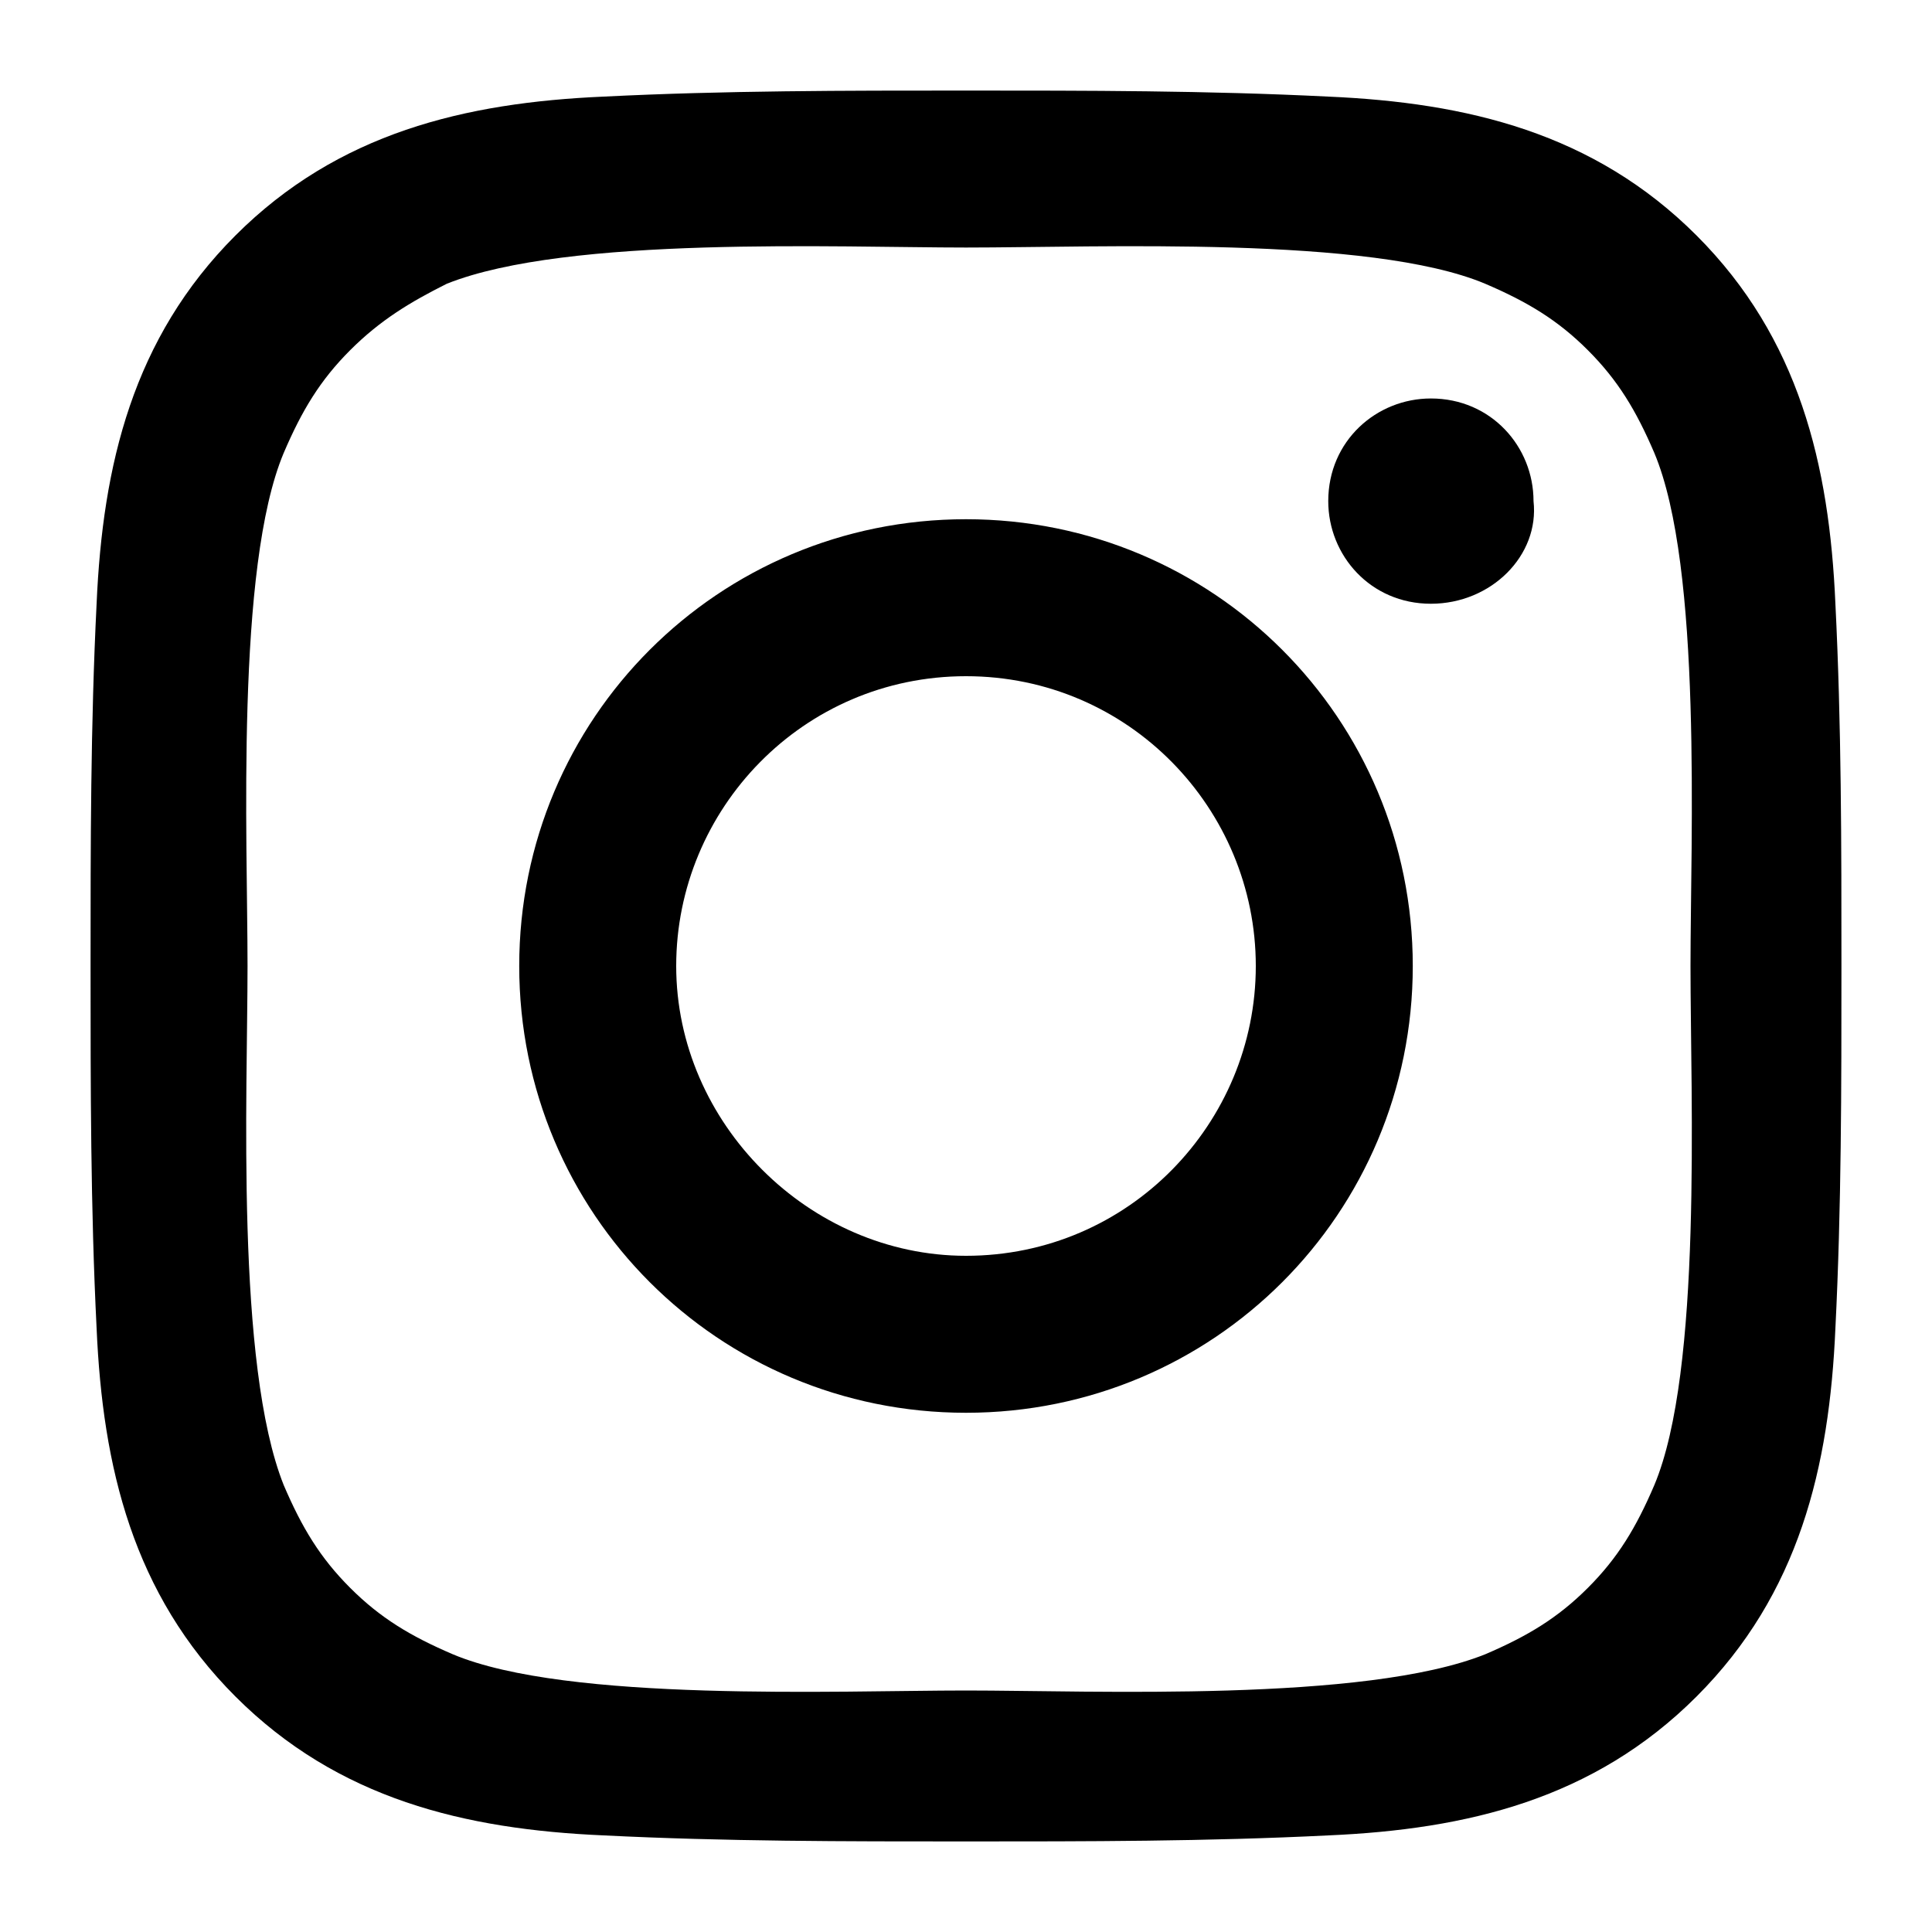
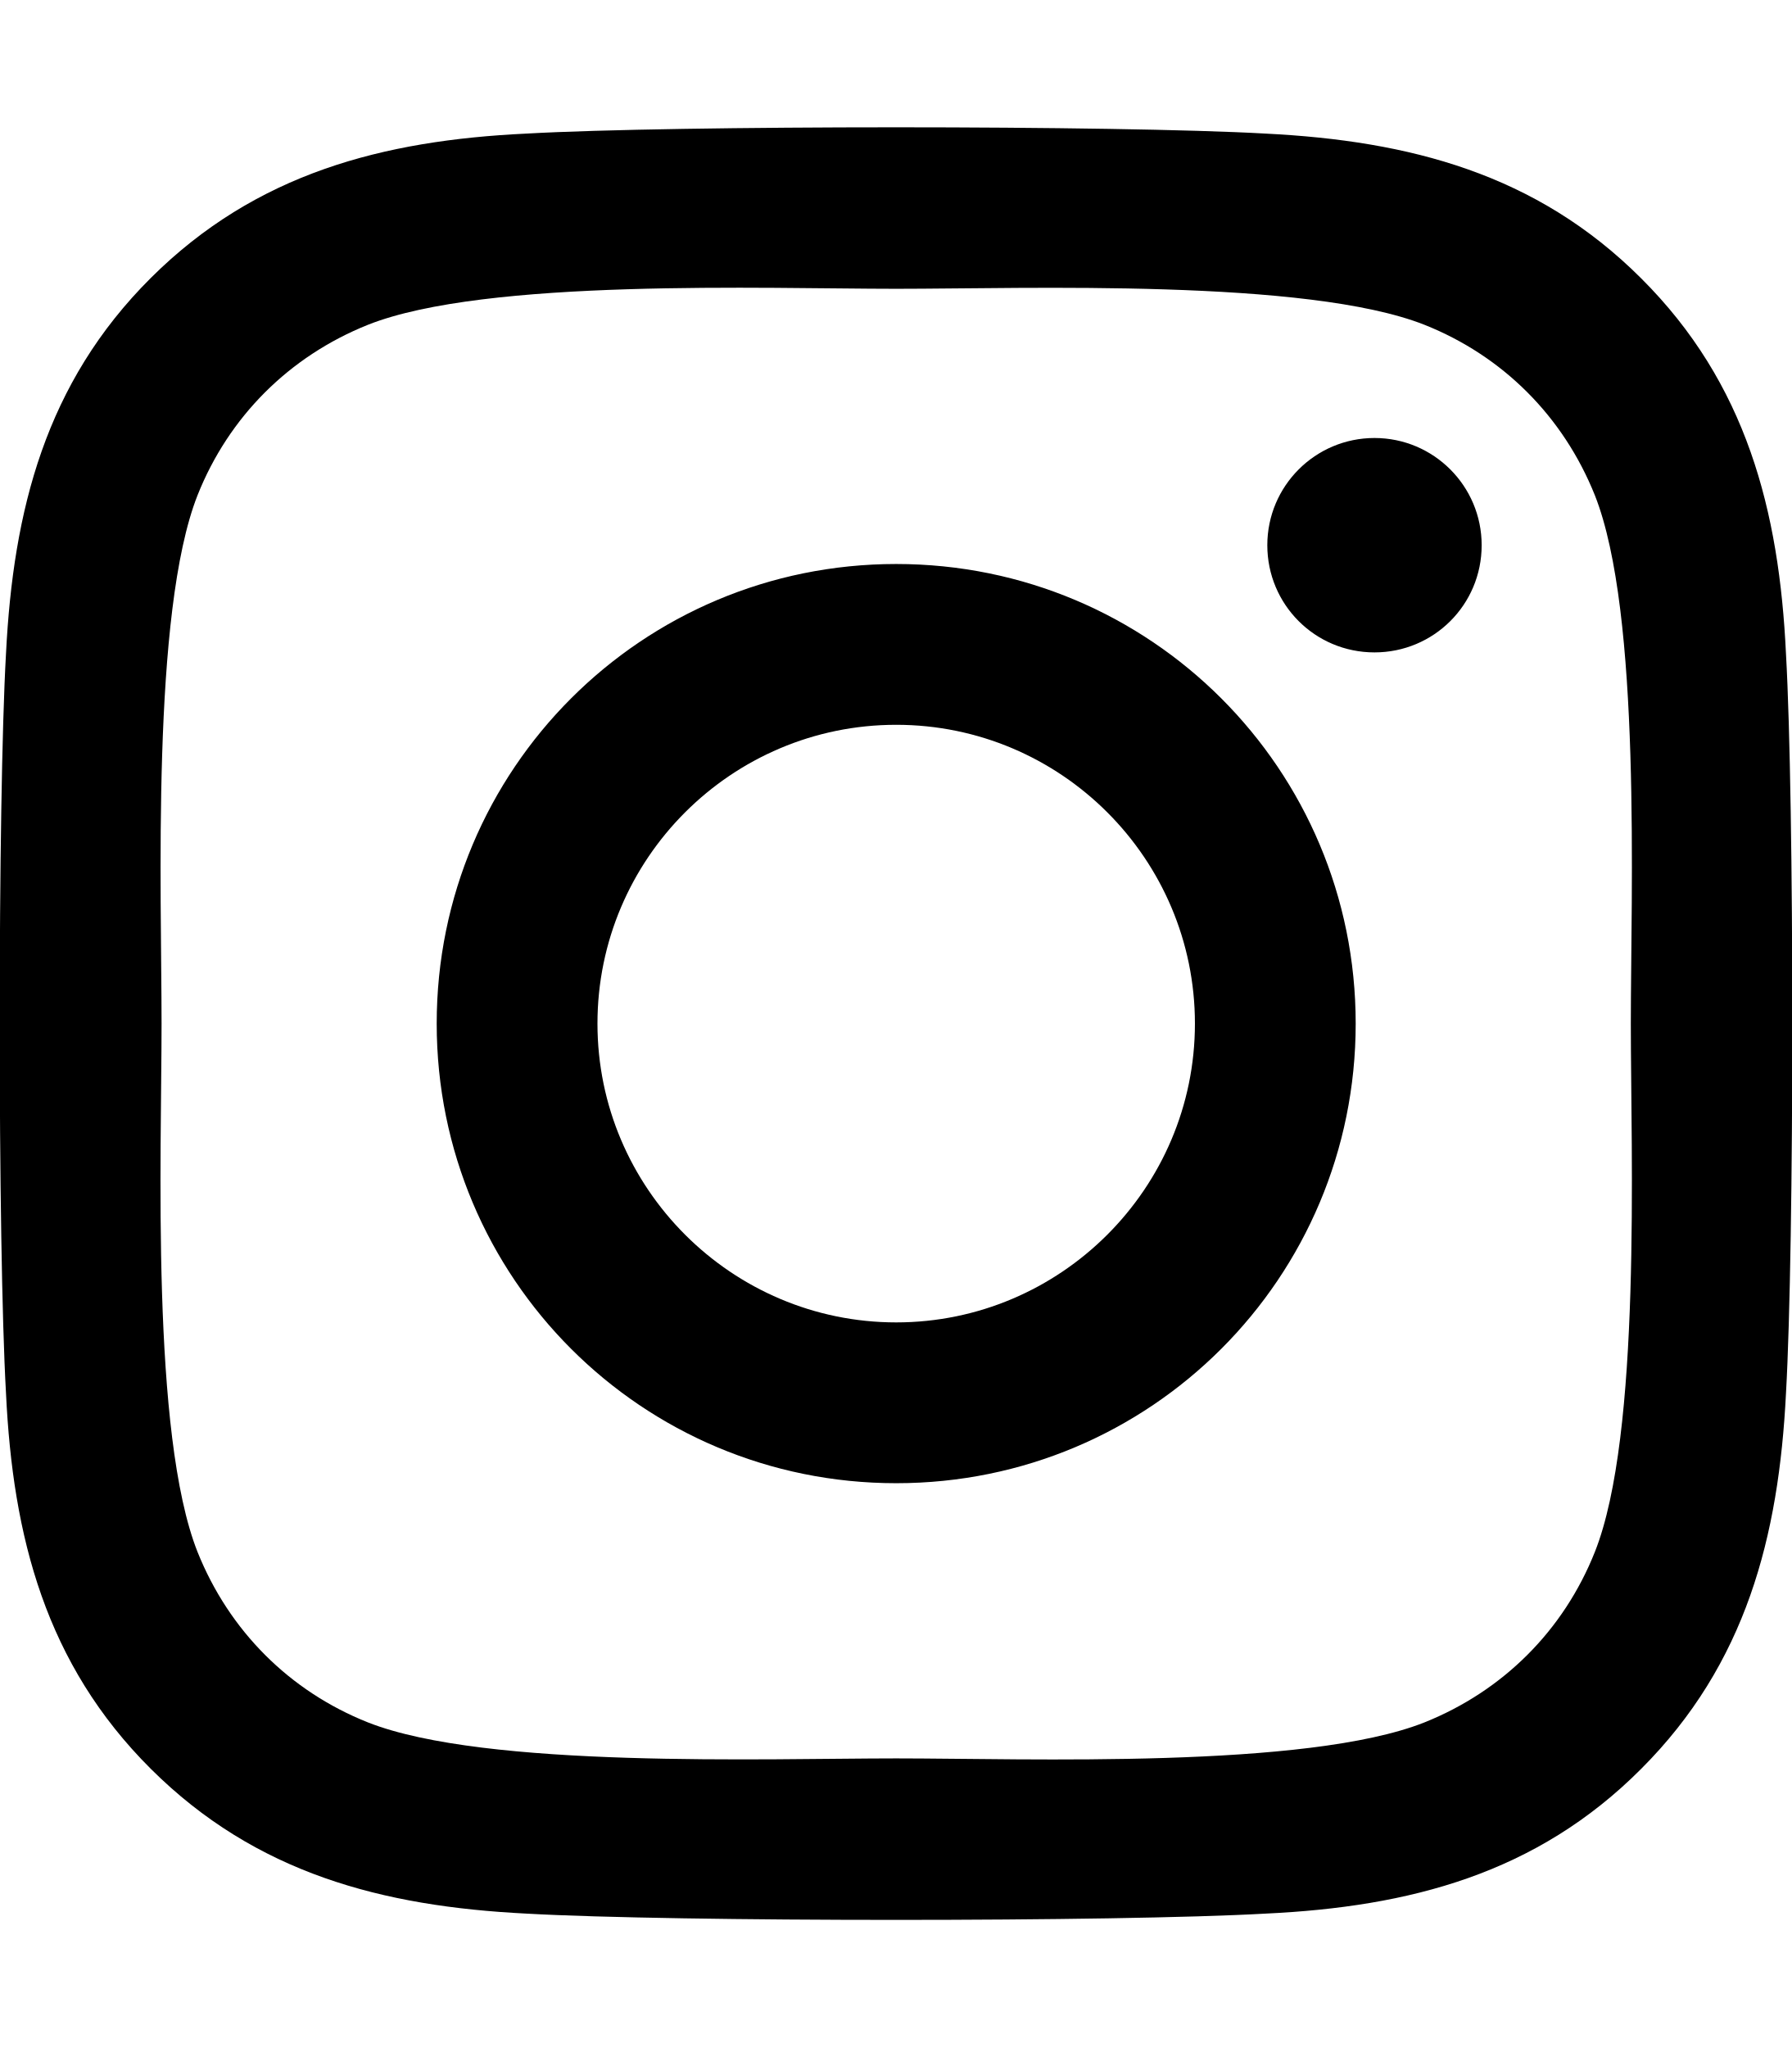
- <svg xmlns="http://www.w3.org/2000/svg" viewBox="0 0 32 32">
-   <path d="M23.7 10c-1 0-1.7-.8-1.7-1.7 0-1 .8-1.7 1.7-1.7 1 0 1.7.8 1.7 1.7.1.9-.7 1.7-1.7 1.7M16 11.2c-2.7 0-4.8 2.2-4.8 4.8s2.2 4.8 4.8 4.8c2.7 0 4.8-2.2 4.8-4.8s-2.1-4.8-4.8-4.8m0 12.2c-4.1 0-7.4-3.3-7.4-7.4 0-4.1 3.3-7.4 7.4-7.4 4.1 0 7.4 3.3 7.4 7.4 0 4.1-3.3 7.4-7.4 7.4M7.4 4.7c-.6.3-1.1.6-1.6 1.1-.5.5-.8 1-1.1 1.7-.8 1.9-.6 6.4-.6 8.5 0 2.1-.2 6.6.6 8.6.3.7.6 1.2 1.1 1.7.5.5 1 .8 1.7 1.1 1.9.8 6.4.6 8.5.6 2.1 0 6.6.2 8.6-.6.7-.3 1.2-.6 1.7-1.1.5-.5.8-1 1.1-1.7.8-1.9.6-6.4.6-8.6 0-2.1.2-6.6-.6-8.5-.3-.7-.6-1.2-1.1-1.7-.5-.5-1-.8-1.7-1.1-1.9-.8-6.4-.6-8.6-.6-2.1 0-6.6-.2-8.6.6m23 17.3c-.1 2.3-.6 4.4-2.3 6.1-1.7 1.7-3.8 2.2-6.1 2.3-2 .1-4 .1-6 .1s-4 0-6-.1c-2.3-.1-4.4-.6-6.1-2.3-1.7-1.7-2.2-3.8-2.3-6.1-.1-2-.1-4-.1-6s0-4 .1-6c.1-2.3.6-4.4 2.3-6.1C5.6 2.2 7.7 1.7 10 1.6c2-.1 4-.1 6-.1s4 0 6 .1c2.3.1 4.4.6 6.1 2.3 1.7 1.7 2.2 3.8 2.3 6.1.1 2 .1 4 .1 6s0 4-.1 6" />
+ <svg xmlns="http://www.w3.org/2000/svg" viewBox="0 0 448 512">
+   <path d="M224.1 141c-63.6 0-114.9 51.3-114.9 114.9s51.3 114.9 114.9 114.9S339 319.5 339 255.9 287.7 141 224.1 141zm0 189.6c-41.1 0-74.7-33.5-74.7-74.7s33.5-74.7 74.7-74.7 74.7 33.5 74.7 74.7-33.6 74.7-74.7 74.7zm146.4-194.3c0 14.9-12 26.8-26.8 26.8-14.9 0-26.8-12-26.8-26.8s12-26.8 26.8-26.8 26.8 12 26.8 26.8zm76.1 27.2c-1.7-35.9-9.9-67.7-36.2-93.9-26.2-26.2-58-34.4-93.9-36.2-37-2.1-147.9-2.1-184.9 0-35.8 1.7-67.6 9.9-93.9 36.1s-34.4 58-36.2 93.9c-2.1 37-2.1 147.9 0 184.9 1.7 35.9 9.9 67.7 36.2 93.9s58 34.4 93.9 36.2c37 2.1 147.9 2.1 184.9 0 35.9-1.7 67.7-9.9 93.9-36.2 26.2-26.2 34.4-58 36.2-93.9 2.1-37 2.1-147.8 0-184.8zM398.8 388c-7.8 19.6-22.9 34.7-42.6 42.6-29.5 11.7-99.5 9-132.1 9s-102.7 2.6-132.1-9c-19.6-7.8-34.7-22.9-42.6-42.6-11.7-29.5-9-99.5-9-132.1s-2.6-102.7 9-132.1c7.8-19.6 22.9-34.7 42.6-42.6 29.5-11.7 99.5-9 132.1-9s102.7-2.6 132.1 9c19.6 7.8 34.7 22.9 42.6 42.6 11.7 29.5 9 99.5 9 132.1s2.7 102.7-9 132.1z" />
</svg>
